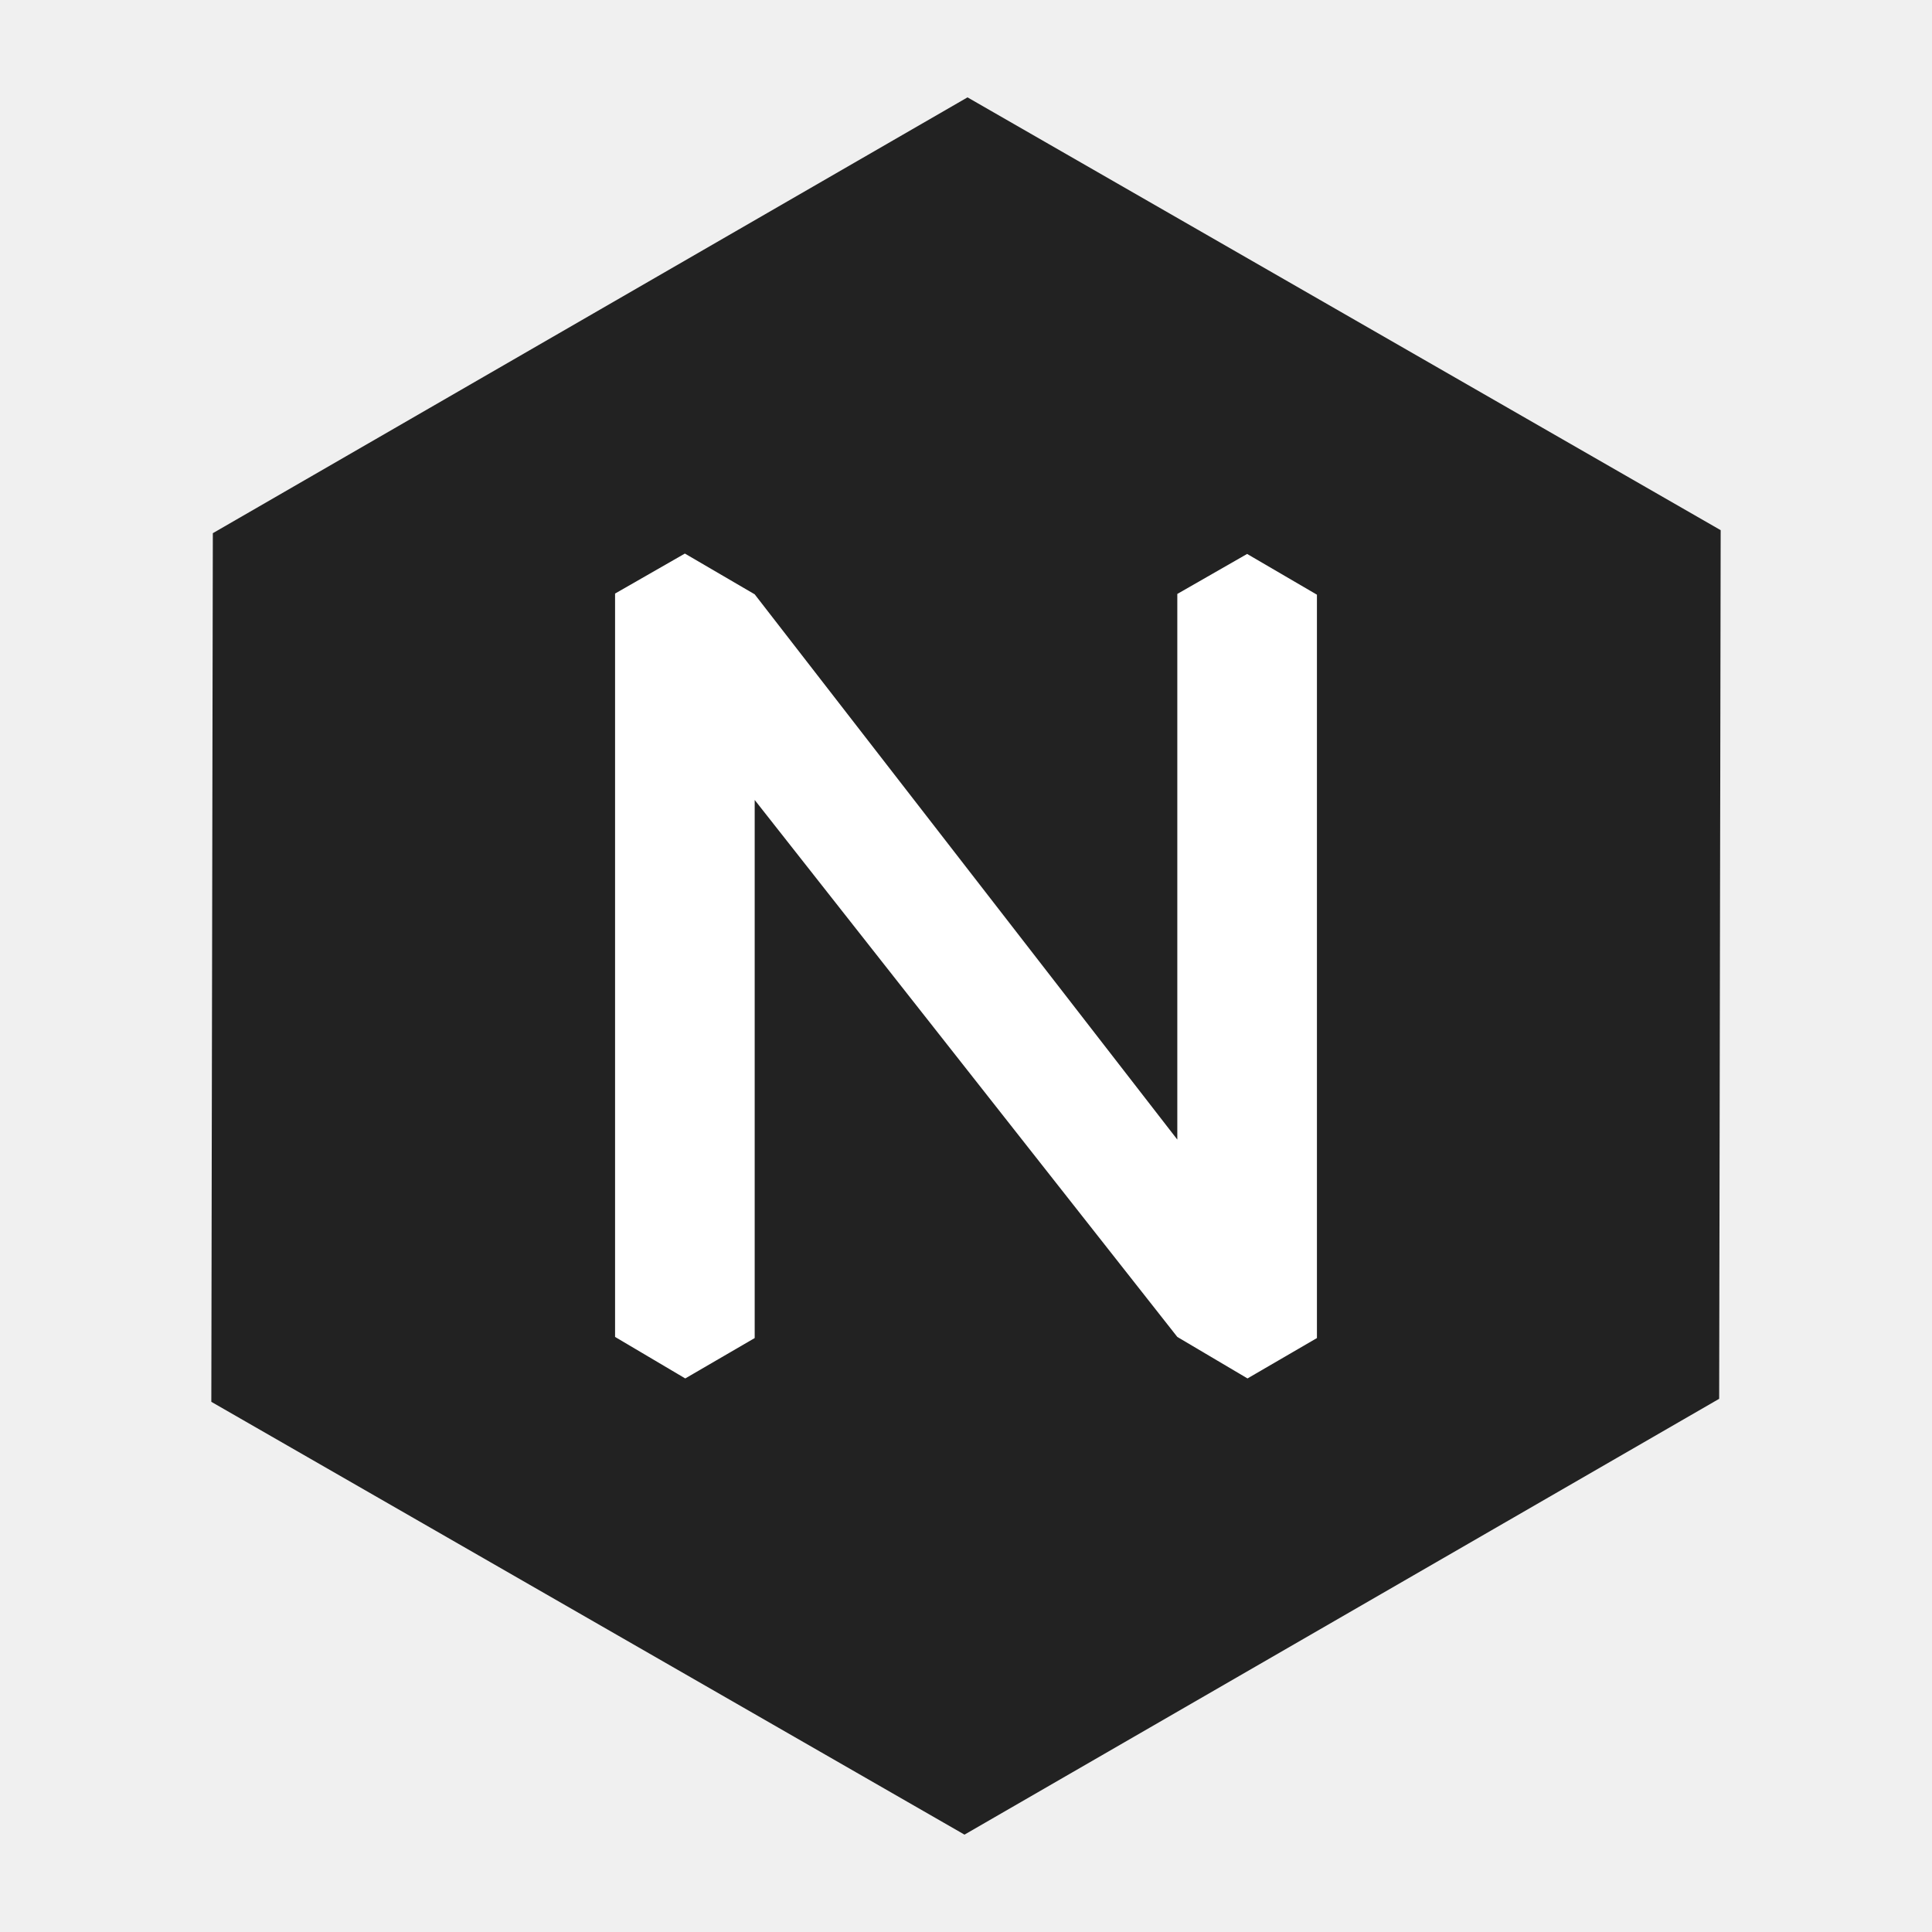
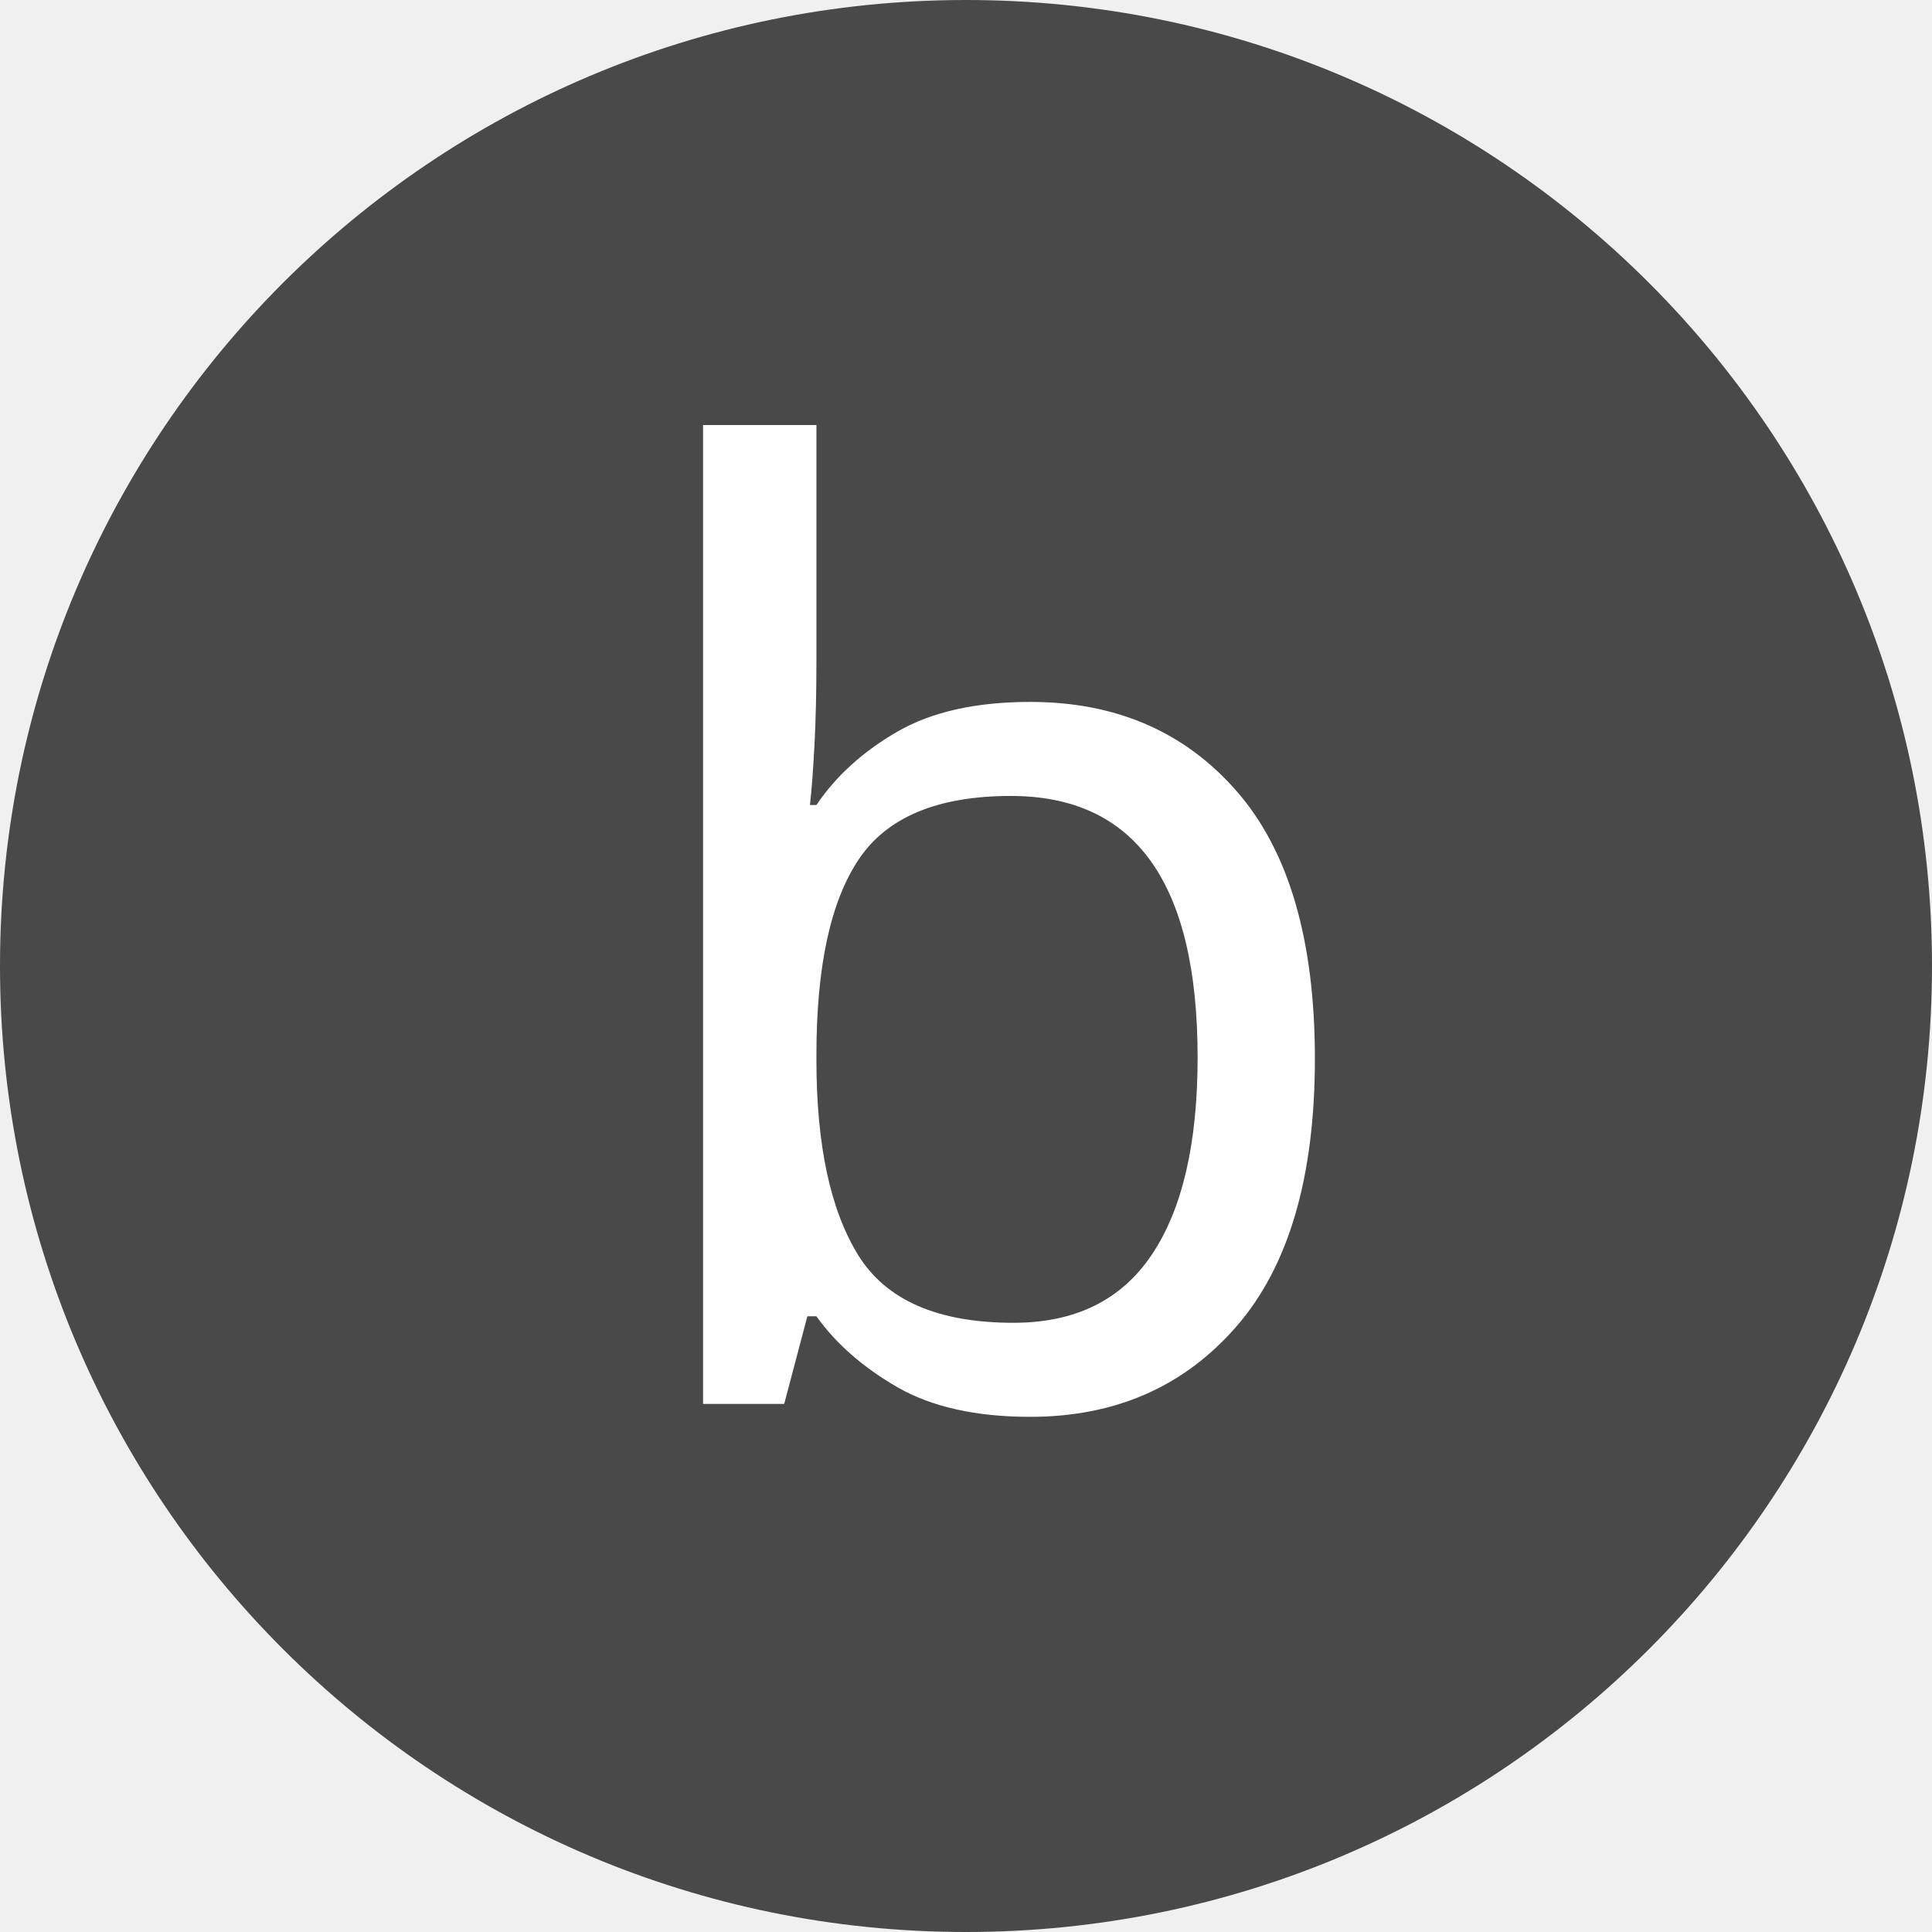
- <svg xmlns="http://www.w3.org/2000/svg" id="NexT" width="512" height="512" x="0" y="0" enable-background="new 0 0 512 512" version="1.1" viewBox="0 0 512 512" xml:space="preserve">
-   <path style="fill:#fff;fill-opacity:1" d="M 256.4,25.8 56.4,141.3 56,371.5 255.6,486.2 455.6,370.7 456,140.5 Z" />
-   <path style="fill:#222;fill-opacity:1" id="path3384" d="M 256.4,25.8 56.4,141.3 56,371.5 255.6,486.2 455.6,370.7 456,140.5 Z m 92.6,328.8 -18.4,10.7 -18.6,-11 0,0 -112,-142.3 0,142.6 -18.4,10.7 -18.6,-11 0,-197 18.5,-10.6 18.5,10.8 0,0 112,144.5 0,-144.6 18.5,-10.6 18.5,10.8 z" />
+ <svg xmlns="http://www.w3.org/2000/svg" width="400px" height="400px" viewBox="0 0 400 400" version="1.1">
+   <g id="logo" stroke="none" stroke-width="1" fill="none" fill-rule="evenodd">
+     <g id="编组">
+       <circle id="椭圆形" fill="#494949" cx="200" cy="200" r="200" />
+       <text id="b" font-family="AvenirNext-DemiBold, Avenir Next" font-size="266.667" font-weight="500" fill="#FFFFFF">
+         <tspan x="122.889" y="290.667">b</tspan>
+       </text>
+     </g>
+   </g>
</svg>
